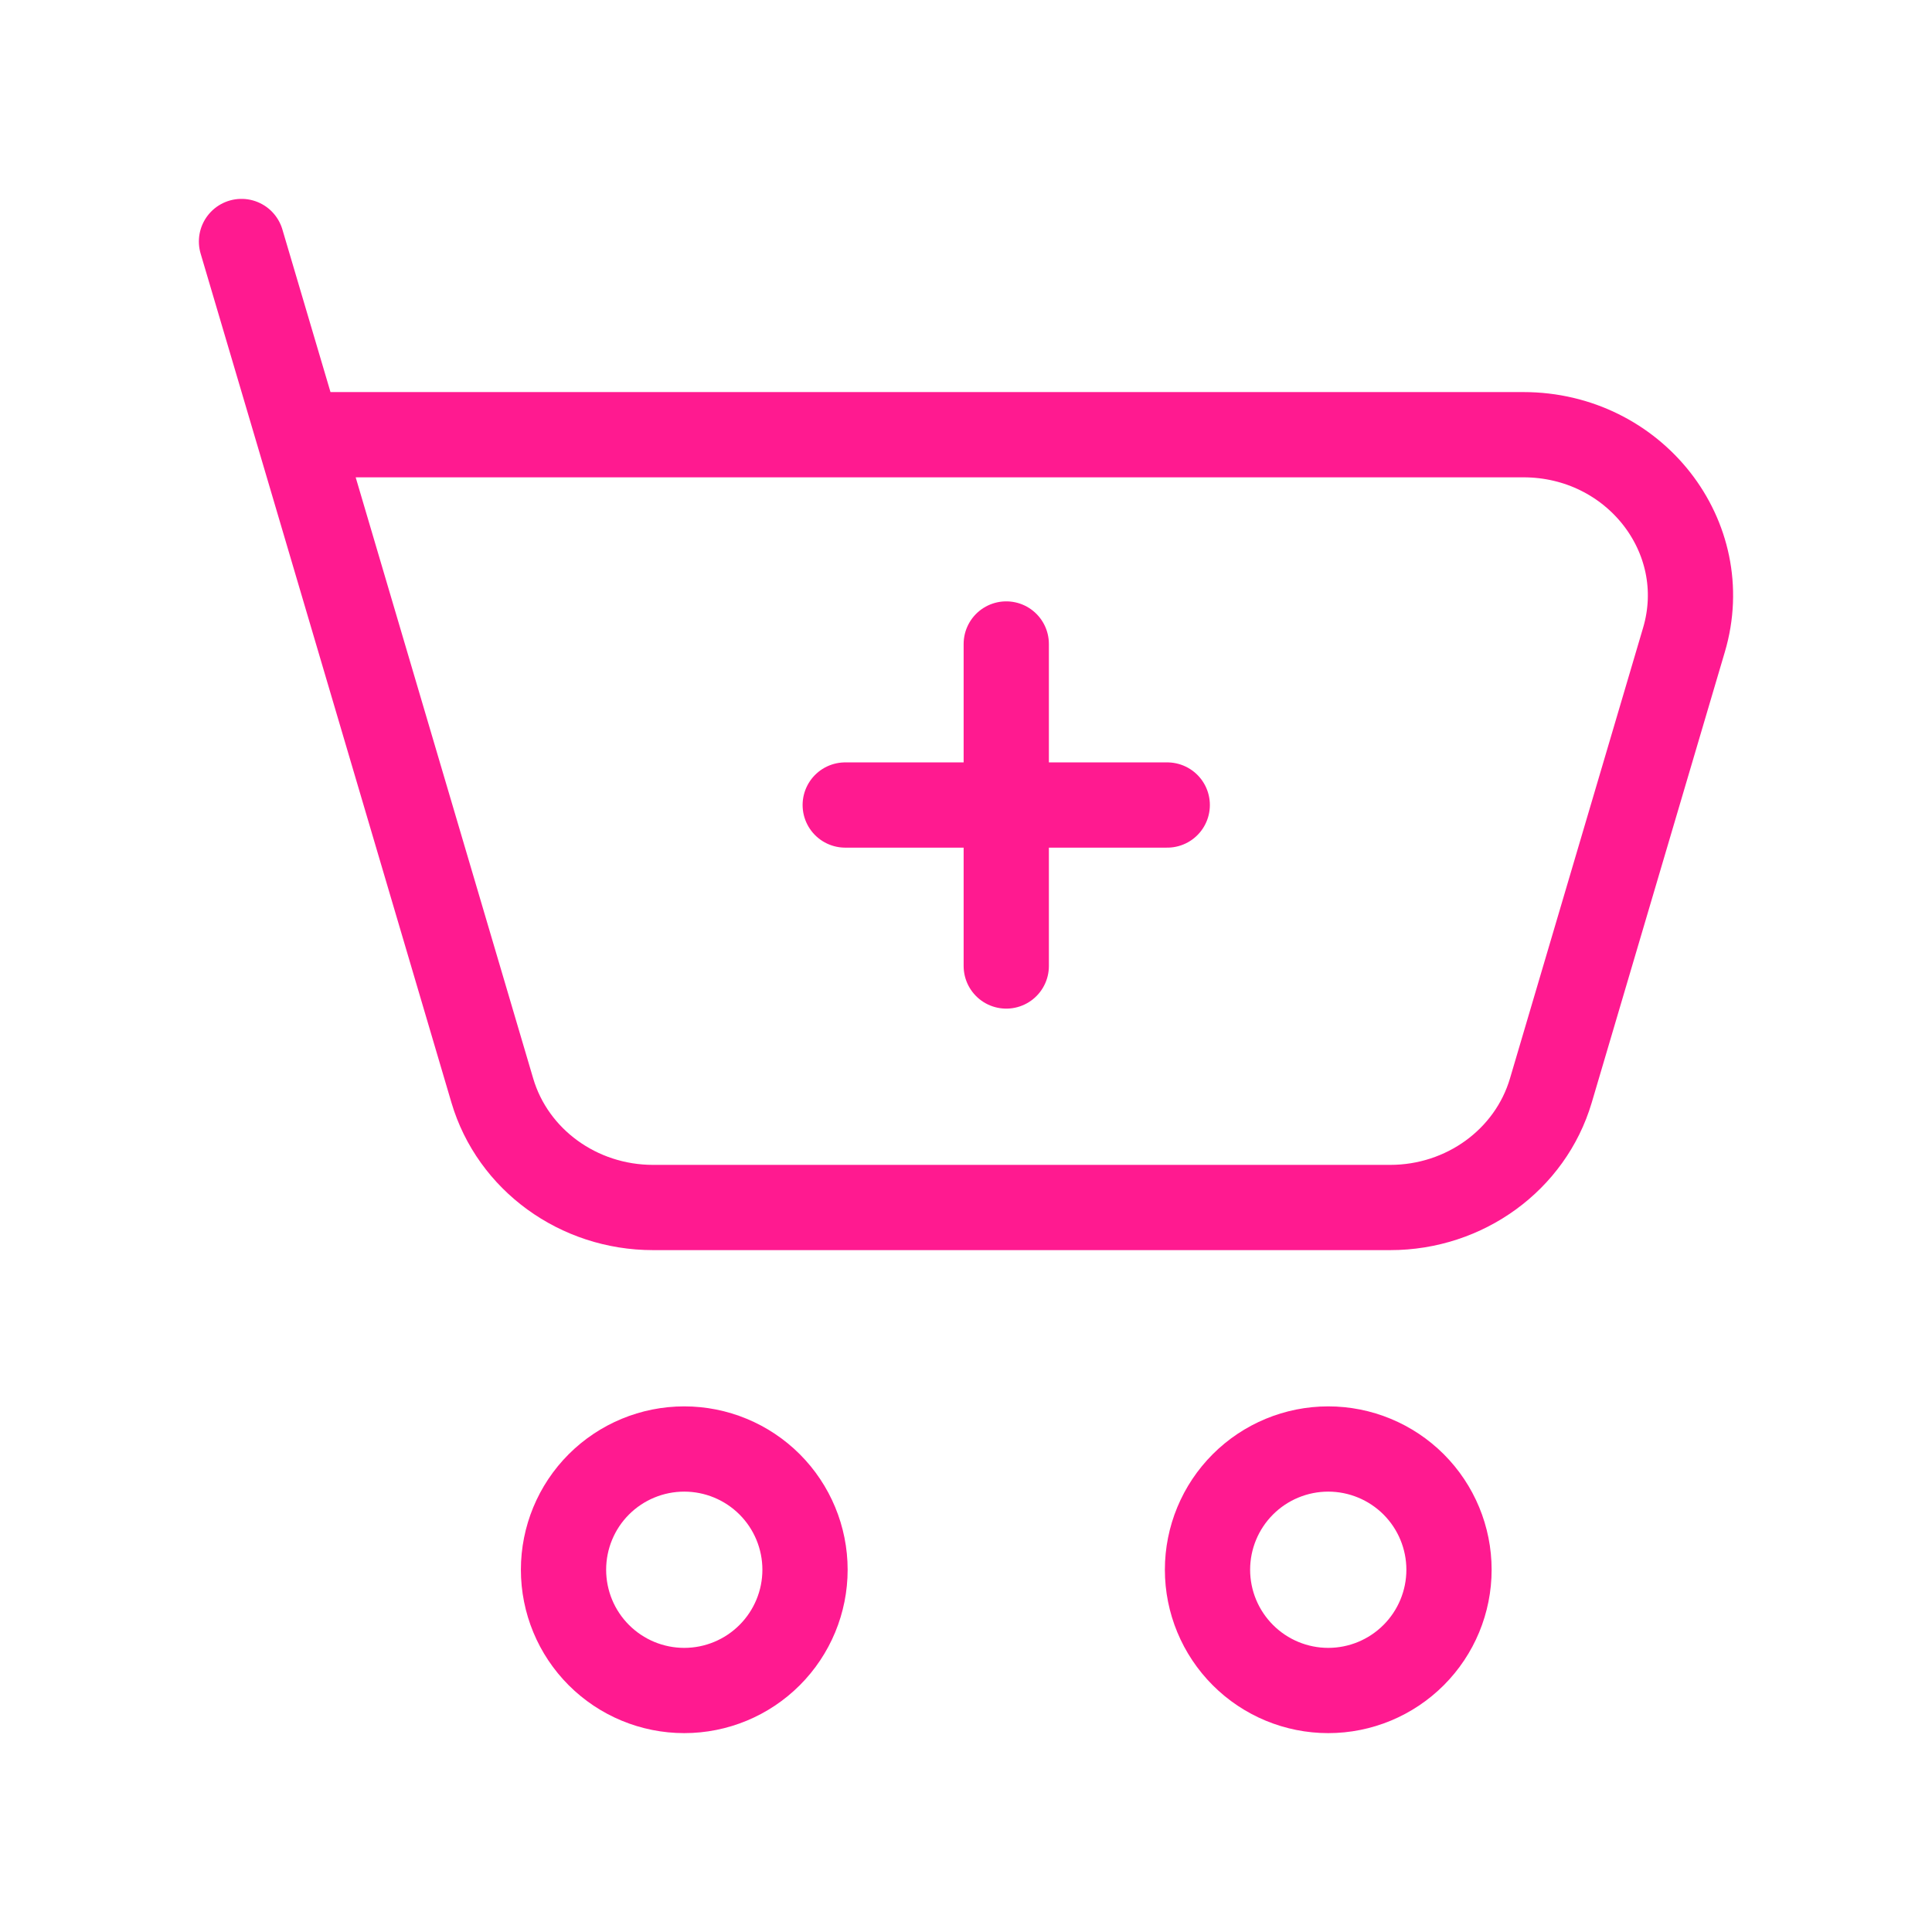
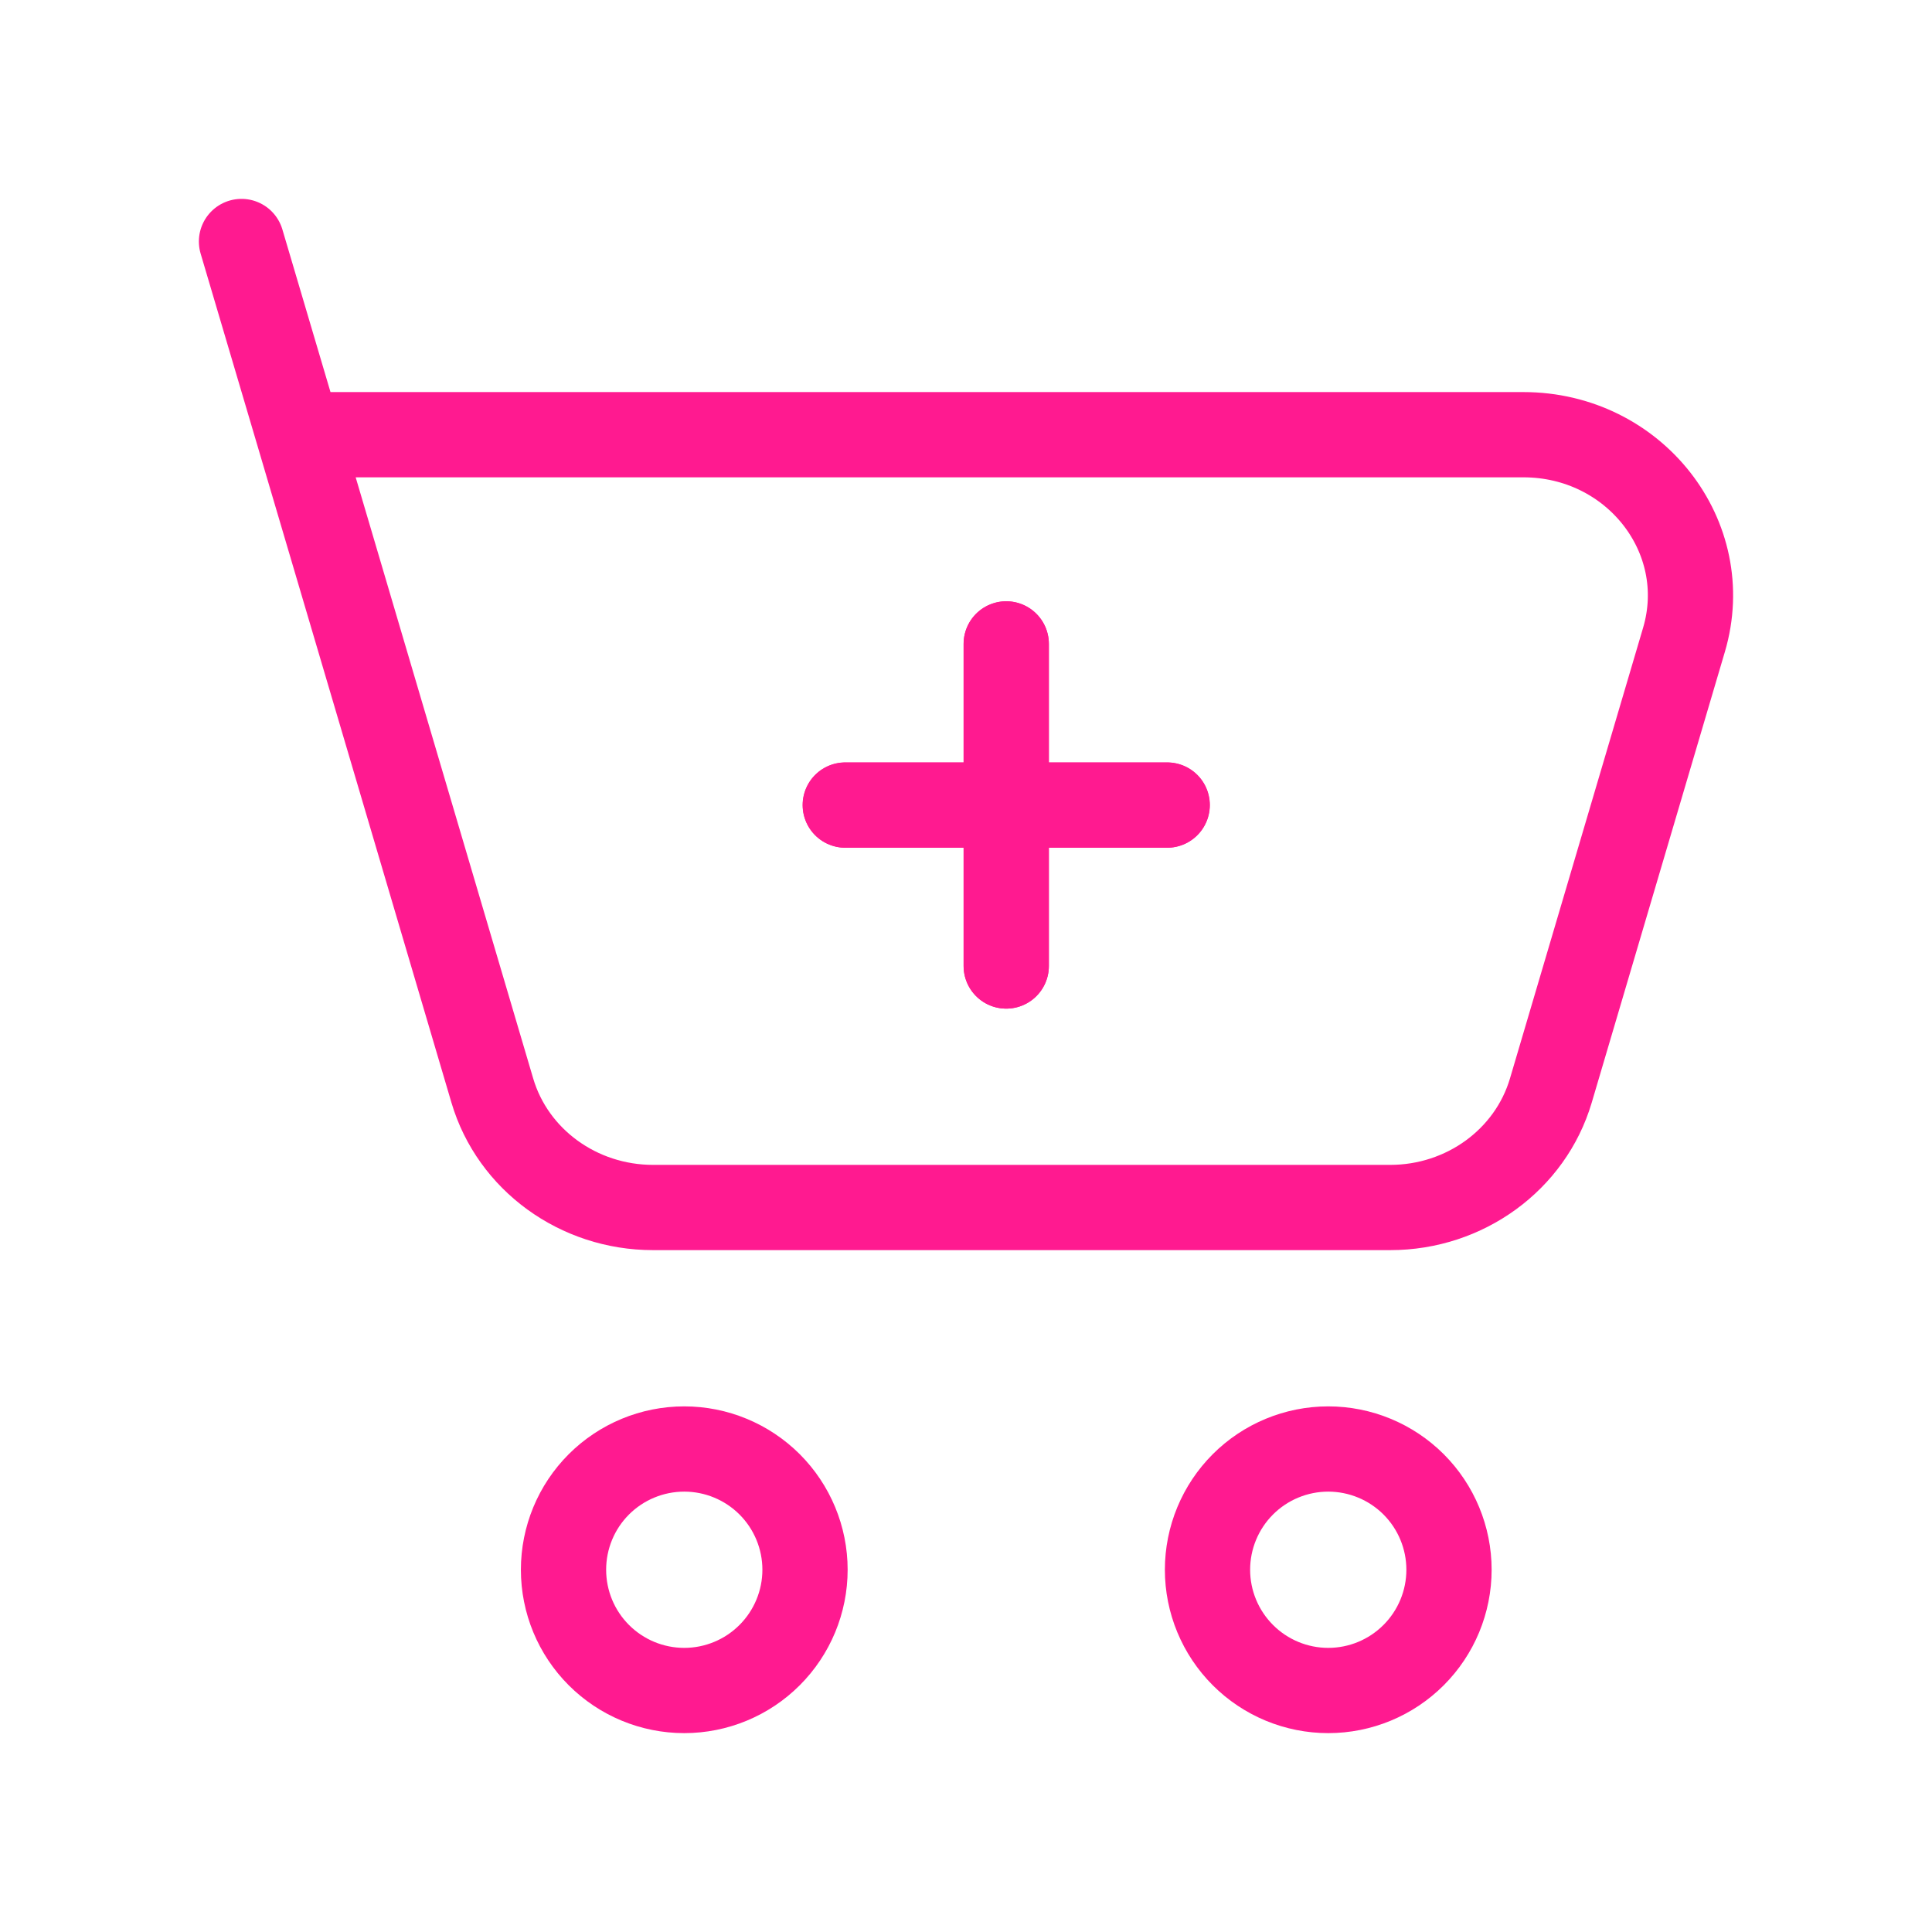
<svg xmlns="http://www.w3.org/2000/svg" preserveAspectRatio="none" overflow="visible" style="display: block;" width="43.24" height="43.24" viewBox="0 0 43.24 43.24" fill="none">
  <g id="Component 14">
    <path id="Vector" d="M18.917 18.017H26.124M22.521 14.413V21.62M6.684 9.729H34.095C36.577 9.729 38.37 12.017 37.689 14.32L34.709 24.409C34.25 25.958 32.783 27.025 31.115 27.025H14.615C12.945 27.025 11.477 25.956 11.019 24.409L6.684 9.729ZM6.684 9.729L5.405 5.405M29.727 37.835C30.444 37.835 31.131 37.55 31.638 37.043C32.145 36.536 32.43 35.849 32.43 35.132C32.43 34.416 32.145 33.728 31.638 33.221C31.131 32.715 30.444 32.43 29.727 32.43C29.011 32.43 28.323 32.715 27.817 33.221C27.31 33.728 27.025 34.416 27.025 35.132C27.025 35.849 27.31 36.536 27.817 37.043C28.323 37.55 29.011 37.835 29.727 37.835ZM15.314 37.835C16.031 37.835 16.718 37.55 17.225 37.043C17.732 36.536 18.017 35.849 18.017 35.132C18.017 34.416 17.732 33.728 17.225 33.221C16.718 32.715 16.031 32.43 15.314 32.43C14.597 32.43 13.91 32.715 13.403 33.221C12.896 33.728 12.612 34.416 12.612 35.132C12.612 35.849 12.896 36.536 13.403 37.043C13.91 37.55 14.597 37.835 15.314 37.835Z" stroke="#FF1A90" stroke-width="1.908" stroke-linecap="round" stroke-linejoin="round" />
+     <path id="sq-plus" d="M18.92 18.02H26.12M22.52 14.41V21.62" stroke="#FF1A90" stroke-width="1.908" stroke-linecap="round" stroke-linejoin="round" />
  </g>
</svg>
